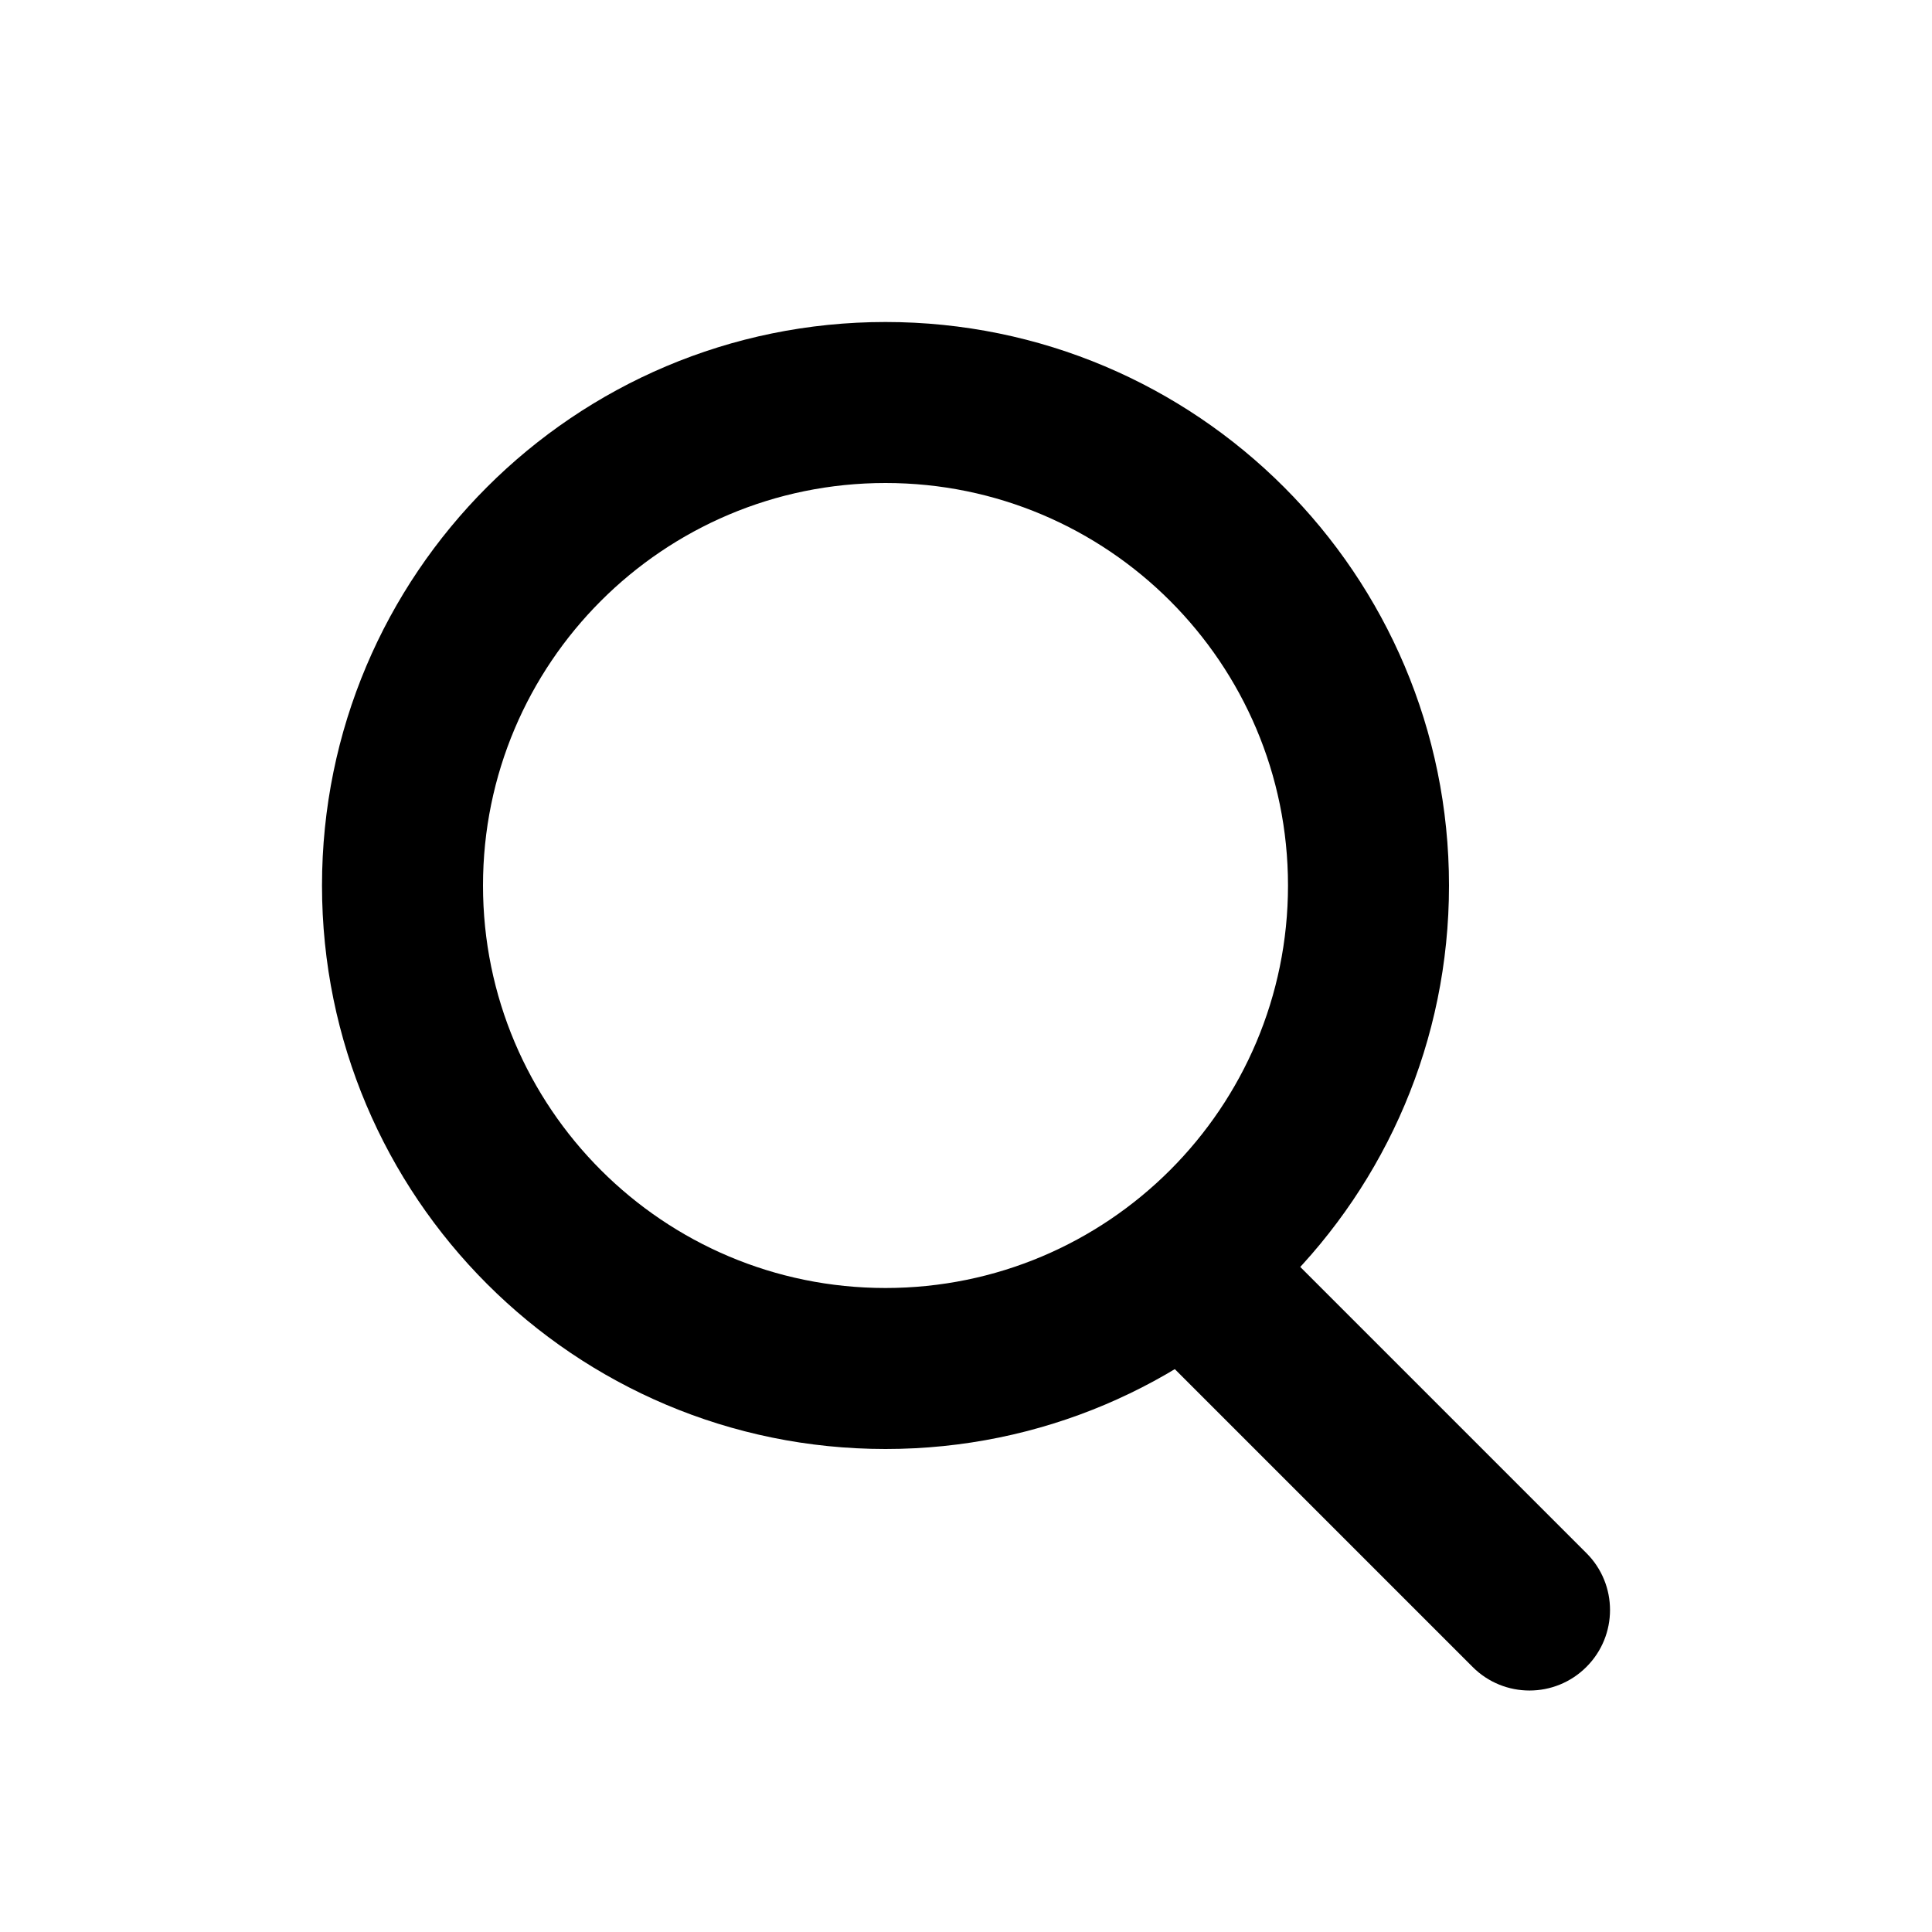
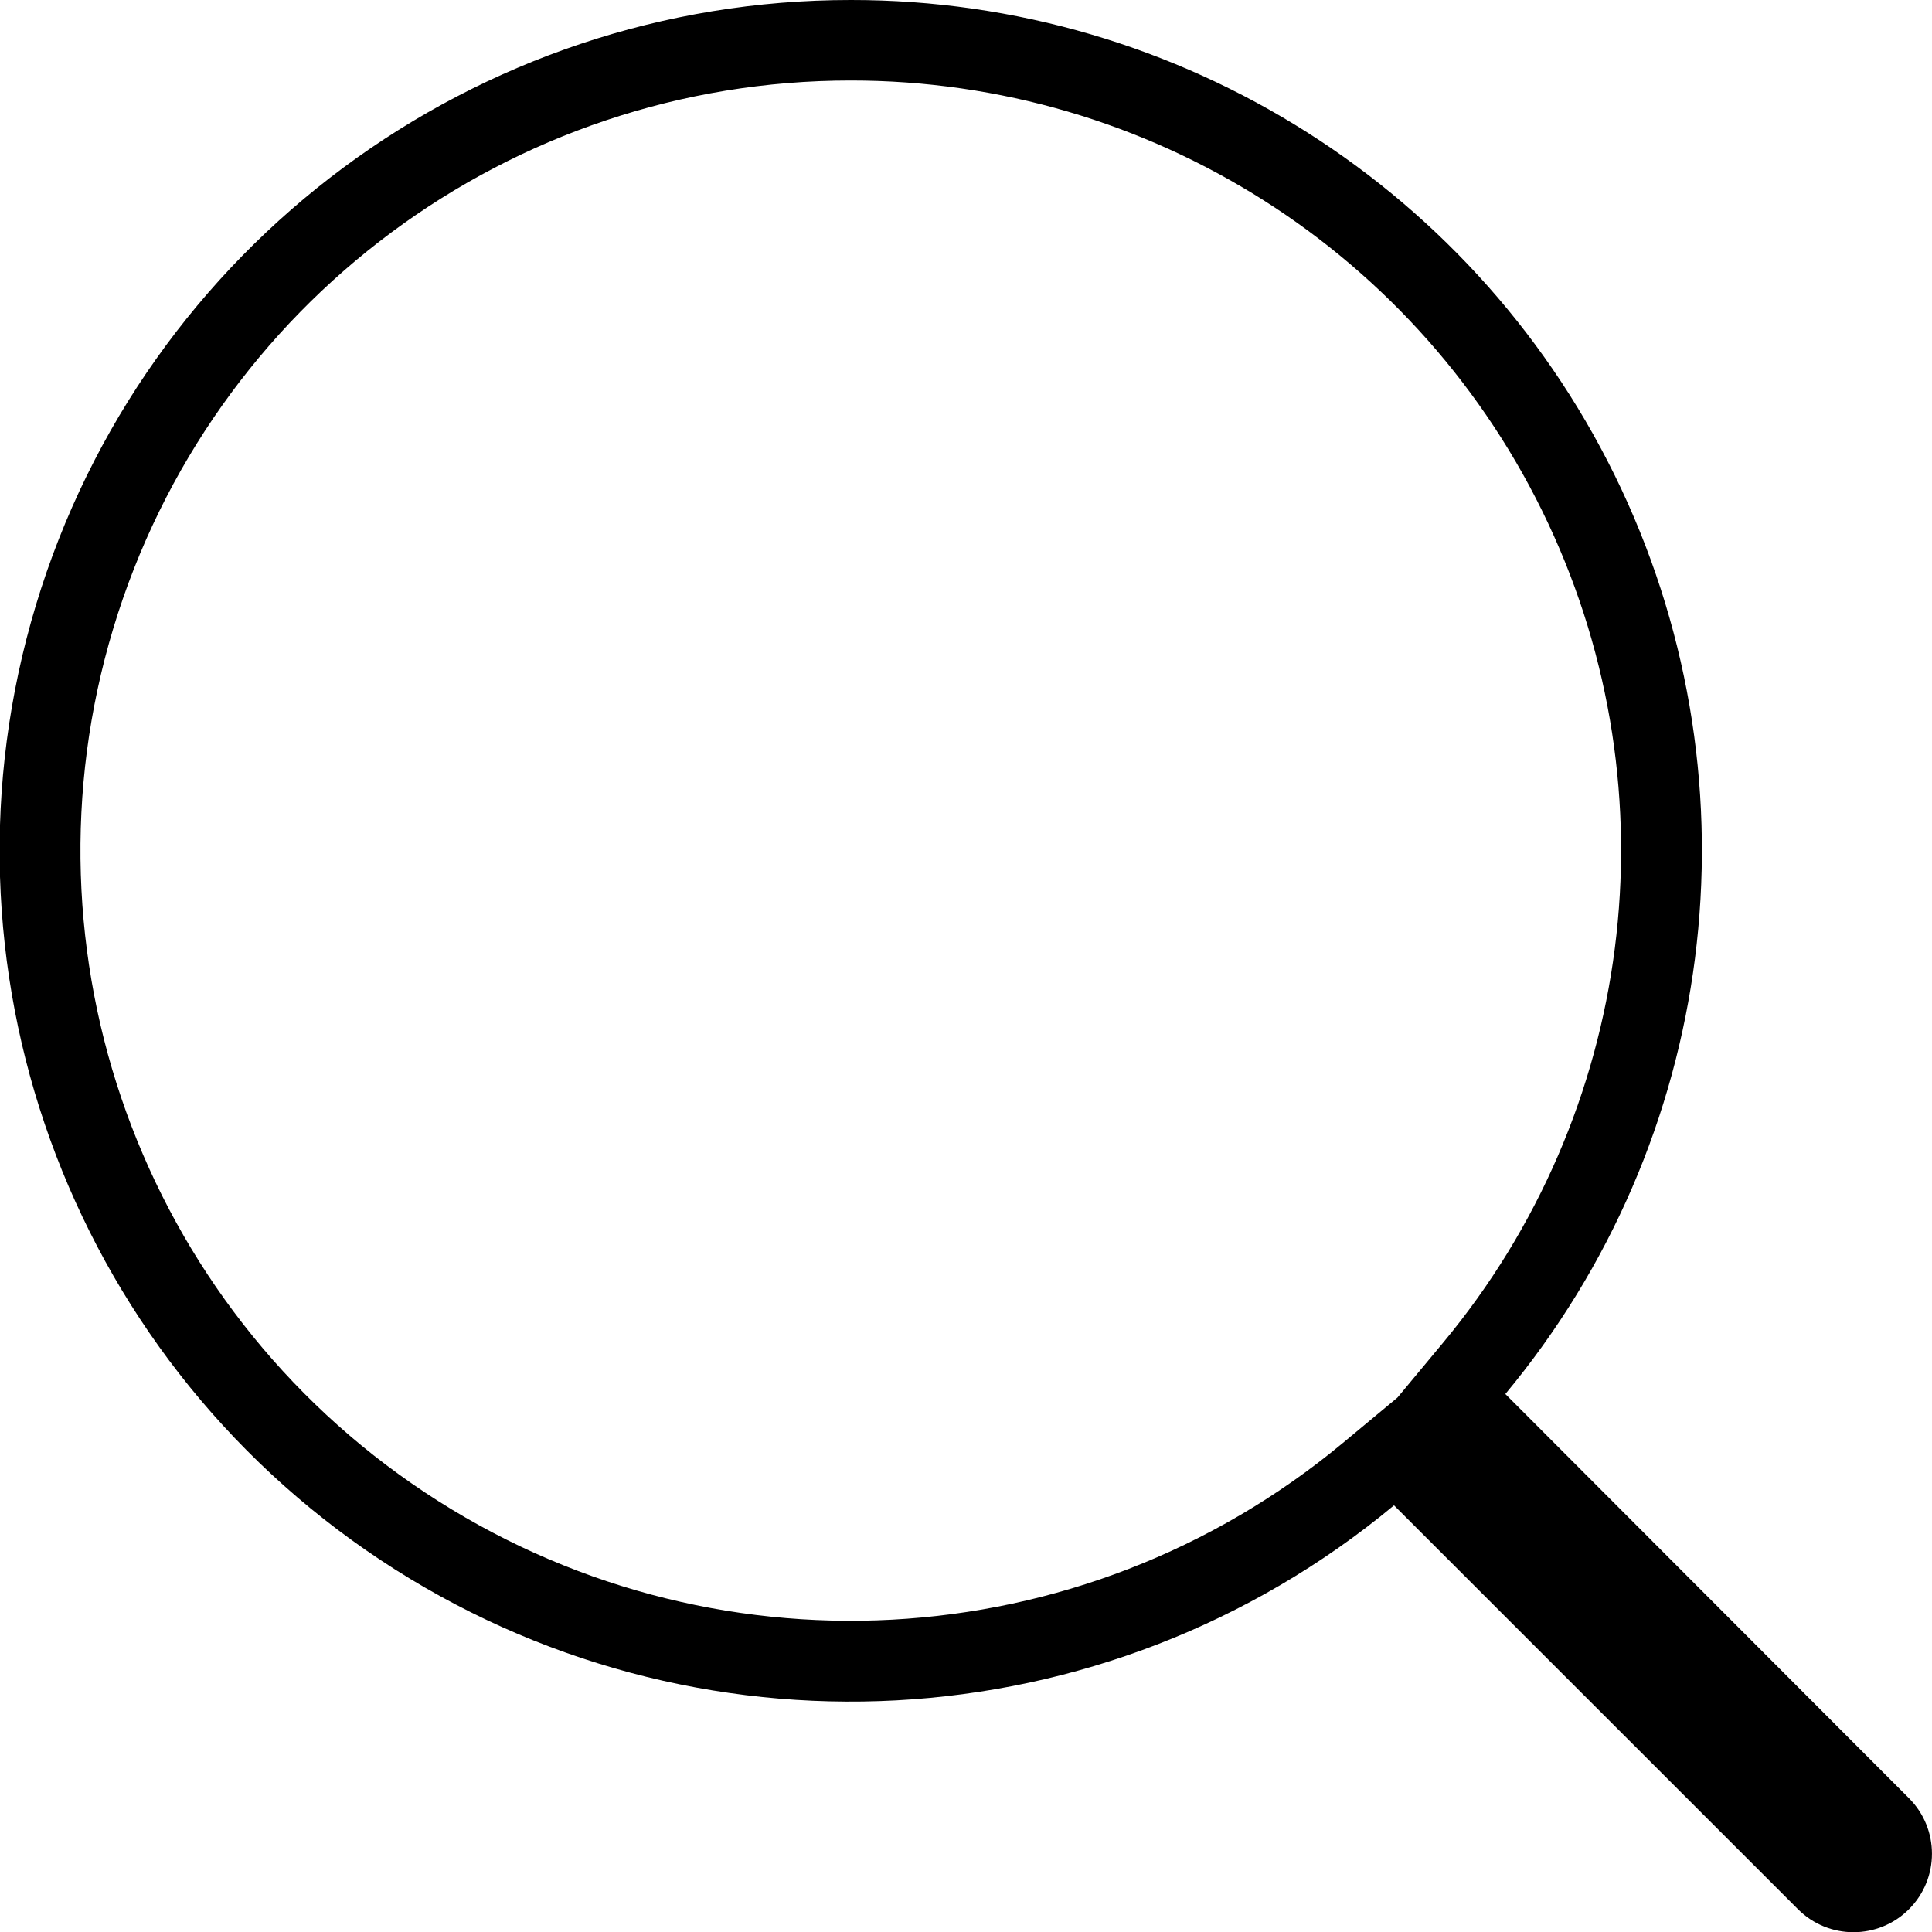
- <svg xmlns="http://www.w3.org/2000/svg" width="24px" height="24px" viewBox="0 0 24 24">
-   <g stroke="none" stroke-width="1" fill="none" fill-rule="evenodd">
-     <rect id="bound" x="0" y="0" width="24" height="24" />
-     <path d="M14.293,16.707 C13.902,16.317 13.902,15.683 14.293,15.293 C14.683,14.902 15.317,14.902 15.707,15.293 L19.707,19.293 C20.098,19.683 20.098,20.317 19.707,20.707 C19.317,21.098 18.683,21.098 18.293,20.707 L14.293,16.707 Z" id="Path-2" fill="currentColor" fill-rule="nonzero" />
-     <path d="M11,16 C13.761,16 16,13.761 16,11 C16,8.239 13.761,6 11,6 C8.239,6 6,8.239 6,11 C6,13.761 8.239,16 11,16 Z M11,18 C7.134,18 4,14.866 4,11 C4,7.134 7.134,4 11,4 C14.866,4 18,7.134 18,11 C18,14.866 14.866,18 11,18 Z" id="Path" fill="currentColor" fill-rule="nonzero" />
-   </g>
+ <svg xmlns="http://www.w3.org/2000/svg" width="24" height="24" viewBox="0 0 24 24">
+   <path d="M10.569,1a9.564,9.564,0,0,1,7.359,15.678l-.568.683-.682.567A9.567,9.567,0,1,1,10.569,1m0-1a10.569,10.569,0,1,0,6.748,18.7l5.018,5.017a.975.975,0,0,0,1.379-1.379L18.7,17.317A10.563,10.563,0,0,0,10.569,0Z" />
</svg>
